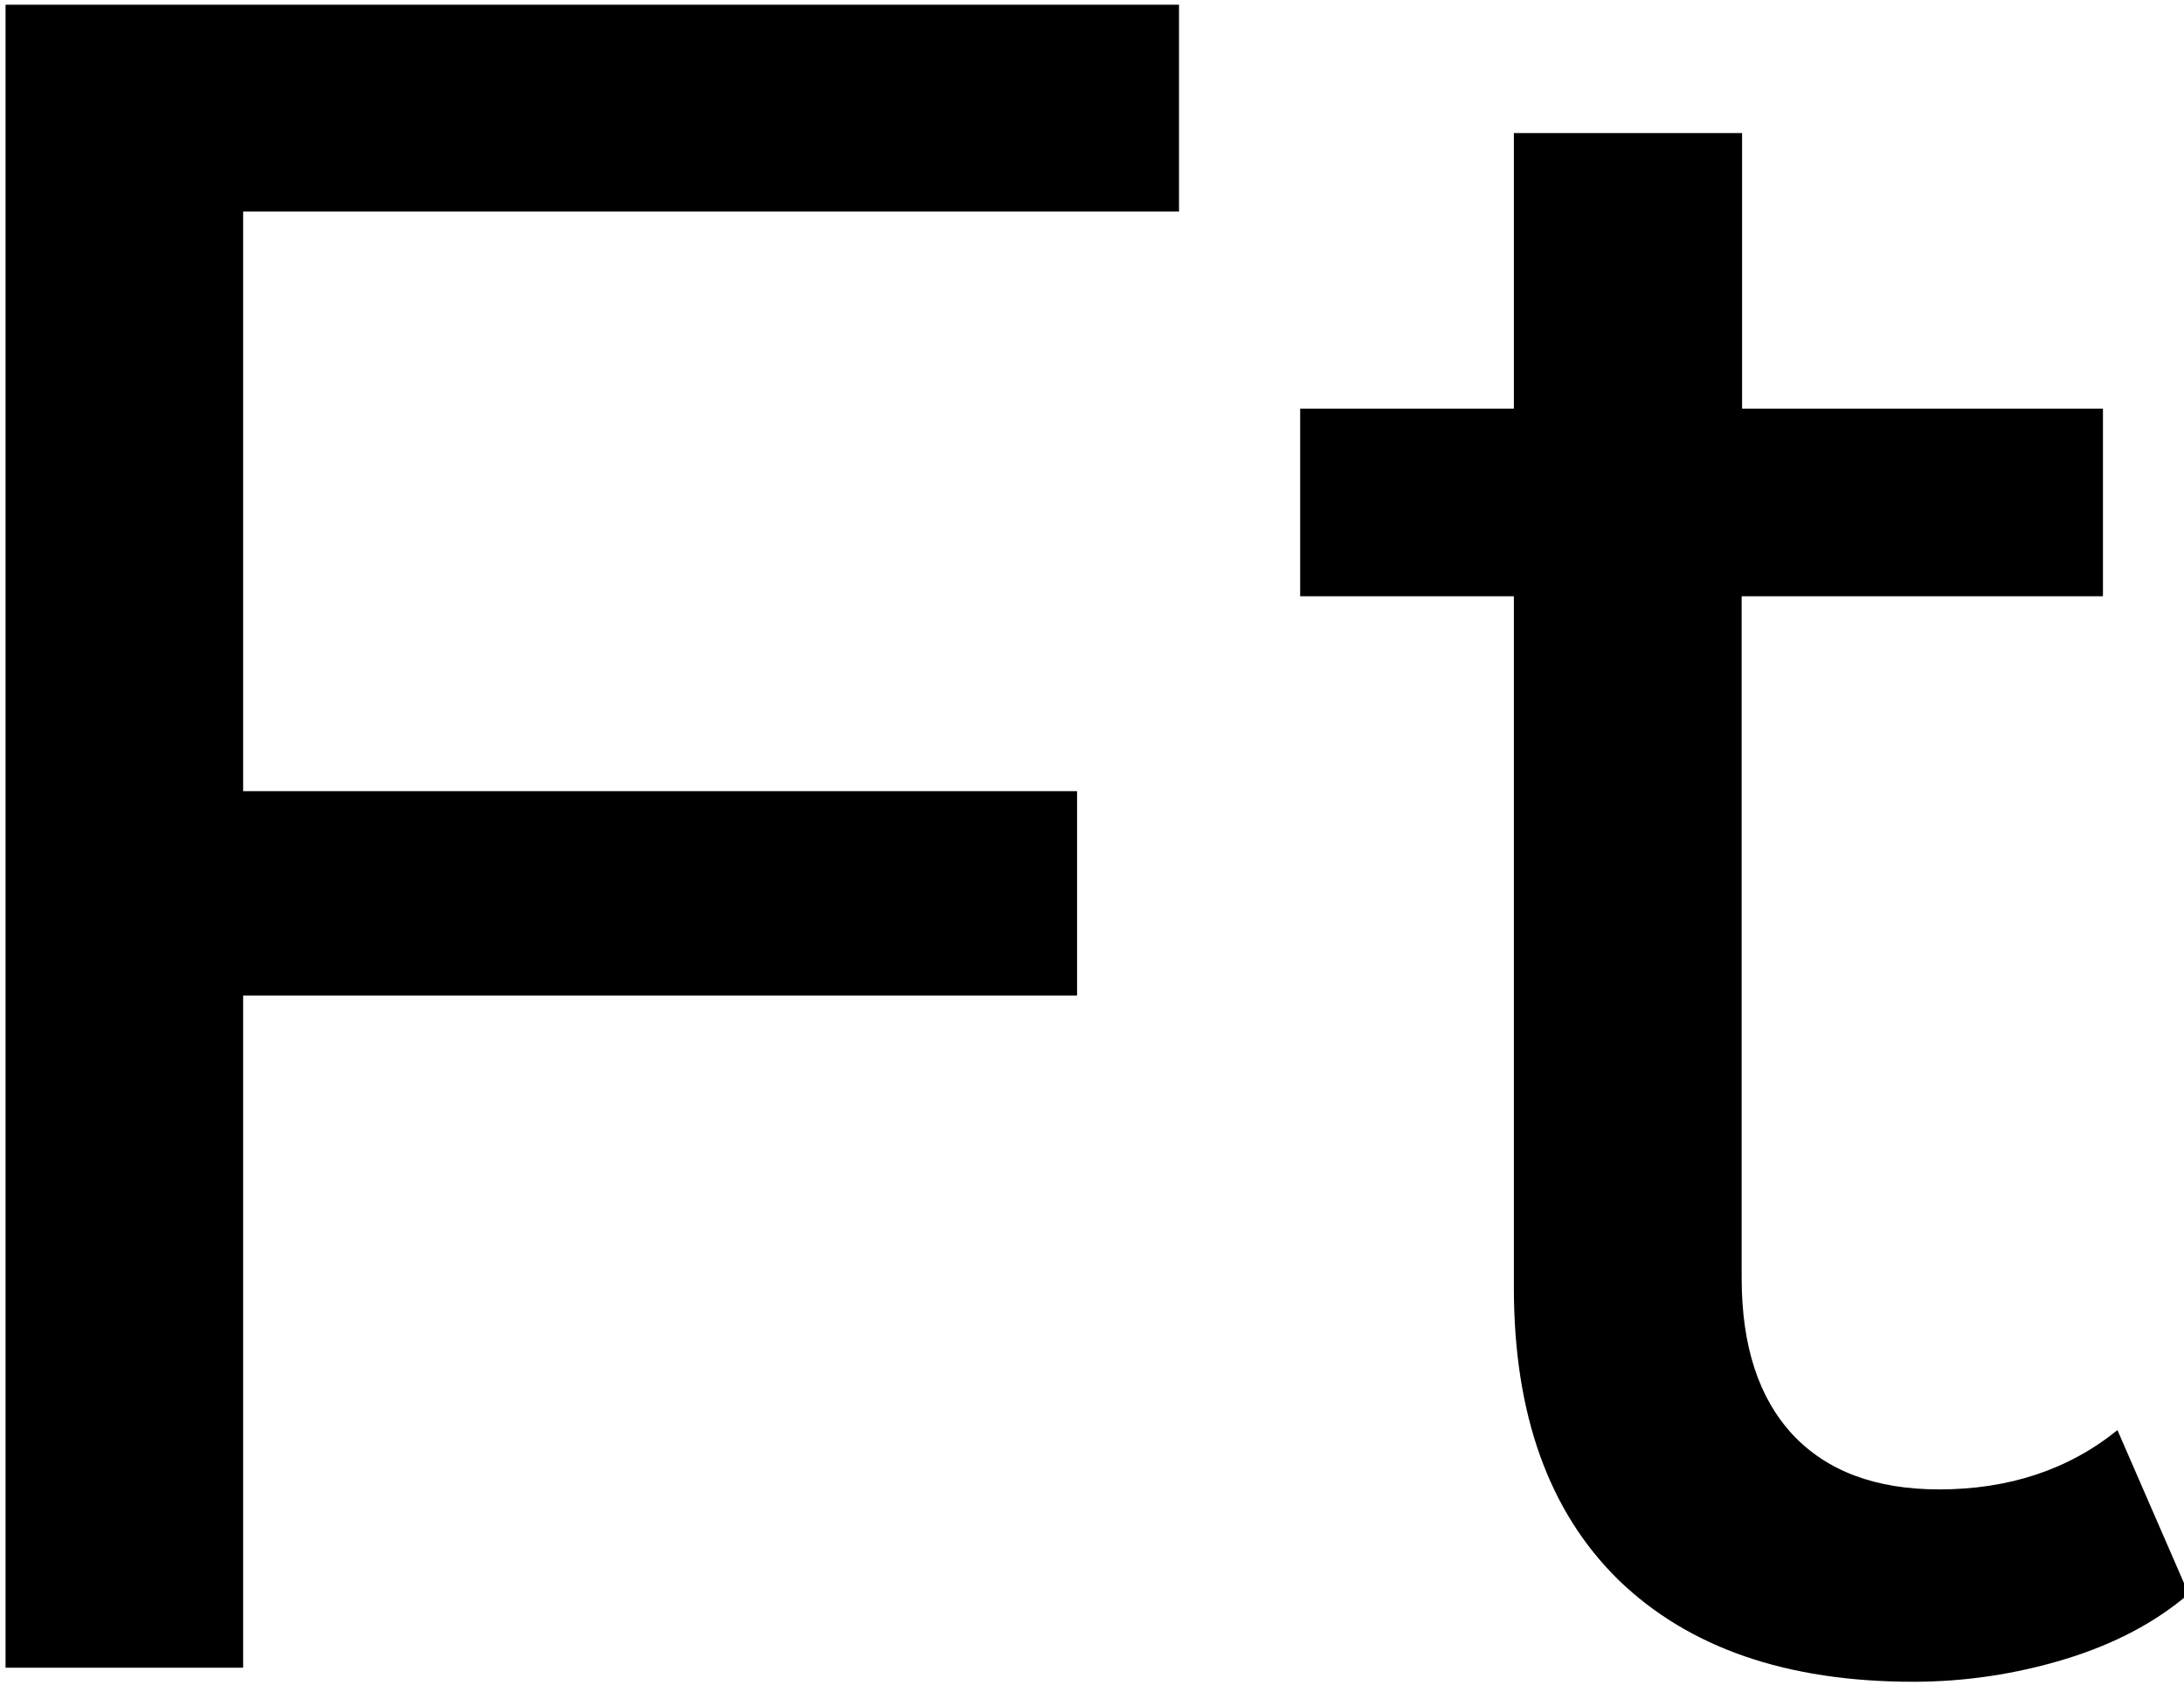
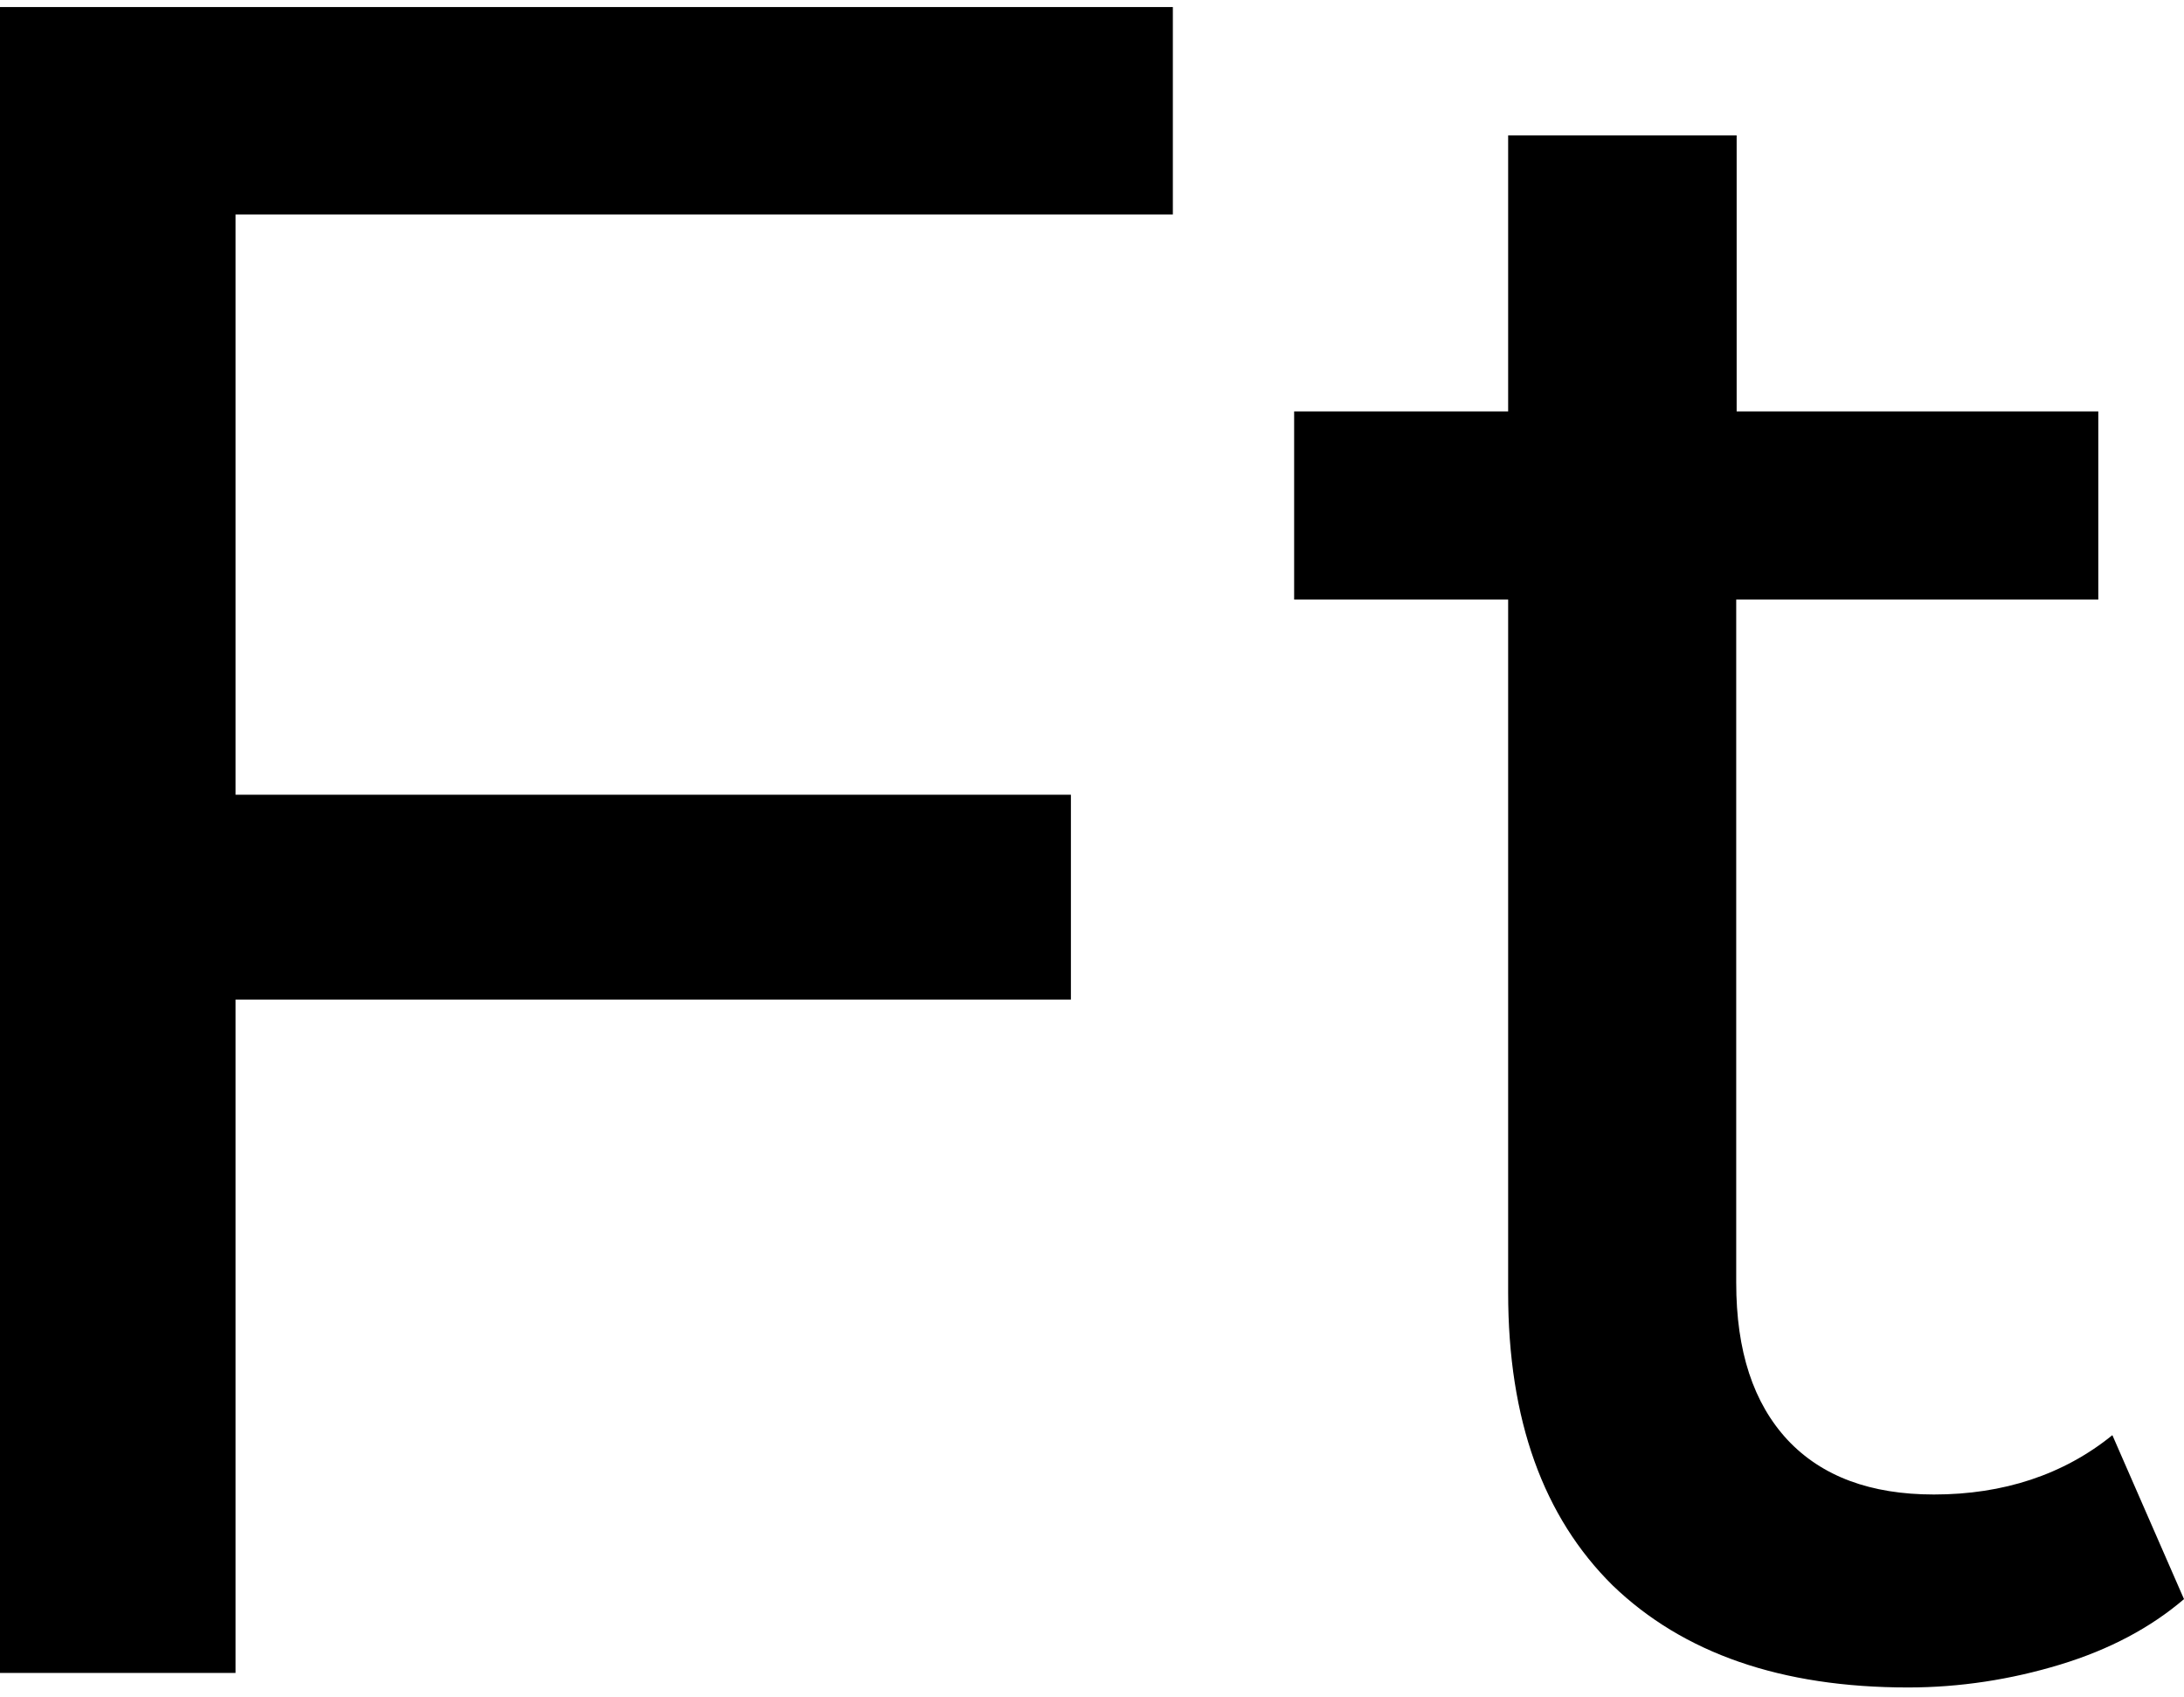
- <svg xmlns="http://www.w3.org/2000/svg" version="1.1" id="Layer_1" x="0px" y="0px" viewBox="0 0 512 395" style="enable-background:new 0 0 512 395;" xml:space="preserve">
-   <path d="M57,49.6v135.9h195.5v47.9H57v157.6H1.3V1.1h275.1v48.5H57z M513.1,373.7c-7.8,6.7-17.5,11.8-29,15.3  c-11.5,3.5-23.4,5.3-35.6,5.3c-29.7,0-52.7-8-69.1-23.9c-16.3-16-24.5-38.8-24.5-68.5V139.8h-50.1v-44h50.1V31.2h53.5v64.6H493v44  h-84.7v159.8c0,16,4,28.2,12,36.8c8,8.5,19.4,12.8,34.3,12.8c16.3,0,30.3-4.6,41.8-13.9L513.1,373.7z" />
+ <svg xmlns="http://www.w3.org/2000/svg" version="1.1" id="Layer_1" x="0px" y="0px" viewBox="0 0 497 386" style="enable-background:new 0 0 497 386;" xml:space="preserve">
+   <path d="M53.6,48.7v132.1h190.1v46.6H53.6v153.2H-0.6V1.6h267.5v47.2H53.6z M497,363.8c-7.6,6.5-17,11.5-28.2,14.9  c-11.2,3.4-22.8,5.2-34.6,5.2c-28.9,0-51.2-7.8-67.2-23.2c-15.8-15.6-23.8-37.7-23.8-66.6V136.4h-48.7V93.6h48.7V30.8h52v62.8h82.3  v42.8h-82.4v155.4c0,15.6,3.9,27.4,11.7,35.8c7.8,8.3,18.9,12.4,33.3,12.4c15.8,0,29.5-4.5,40.6-13.5L497,363.8z" />
</svg>
